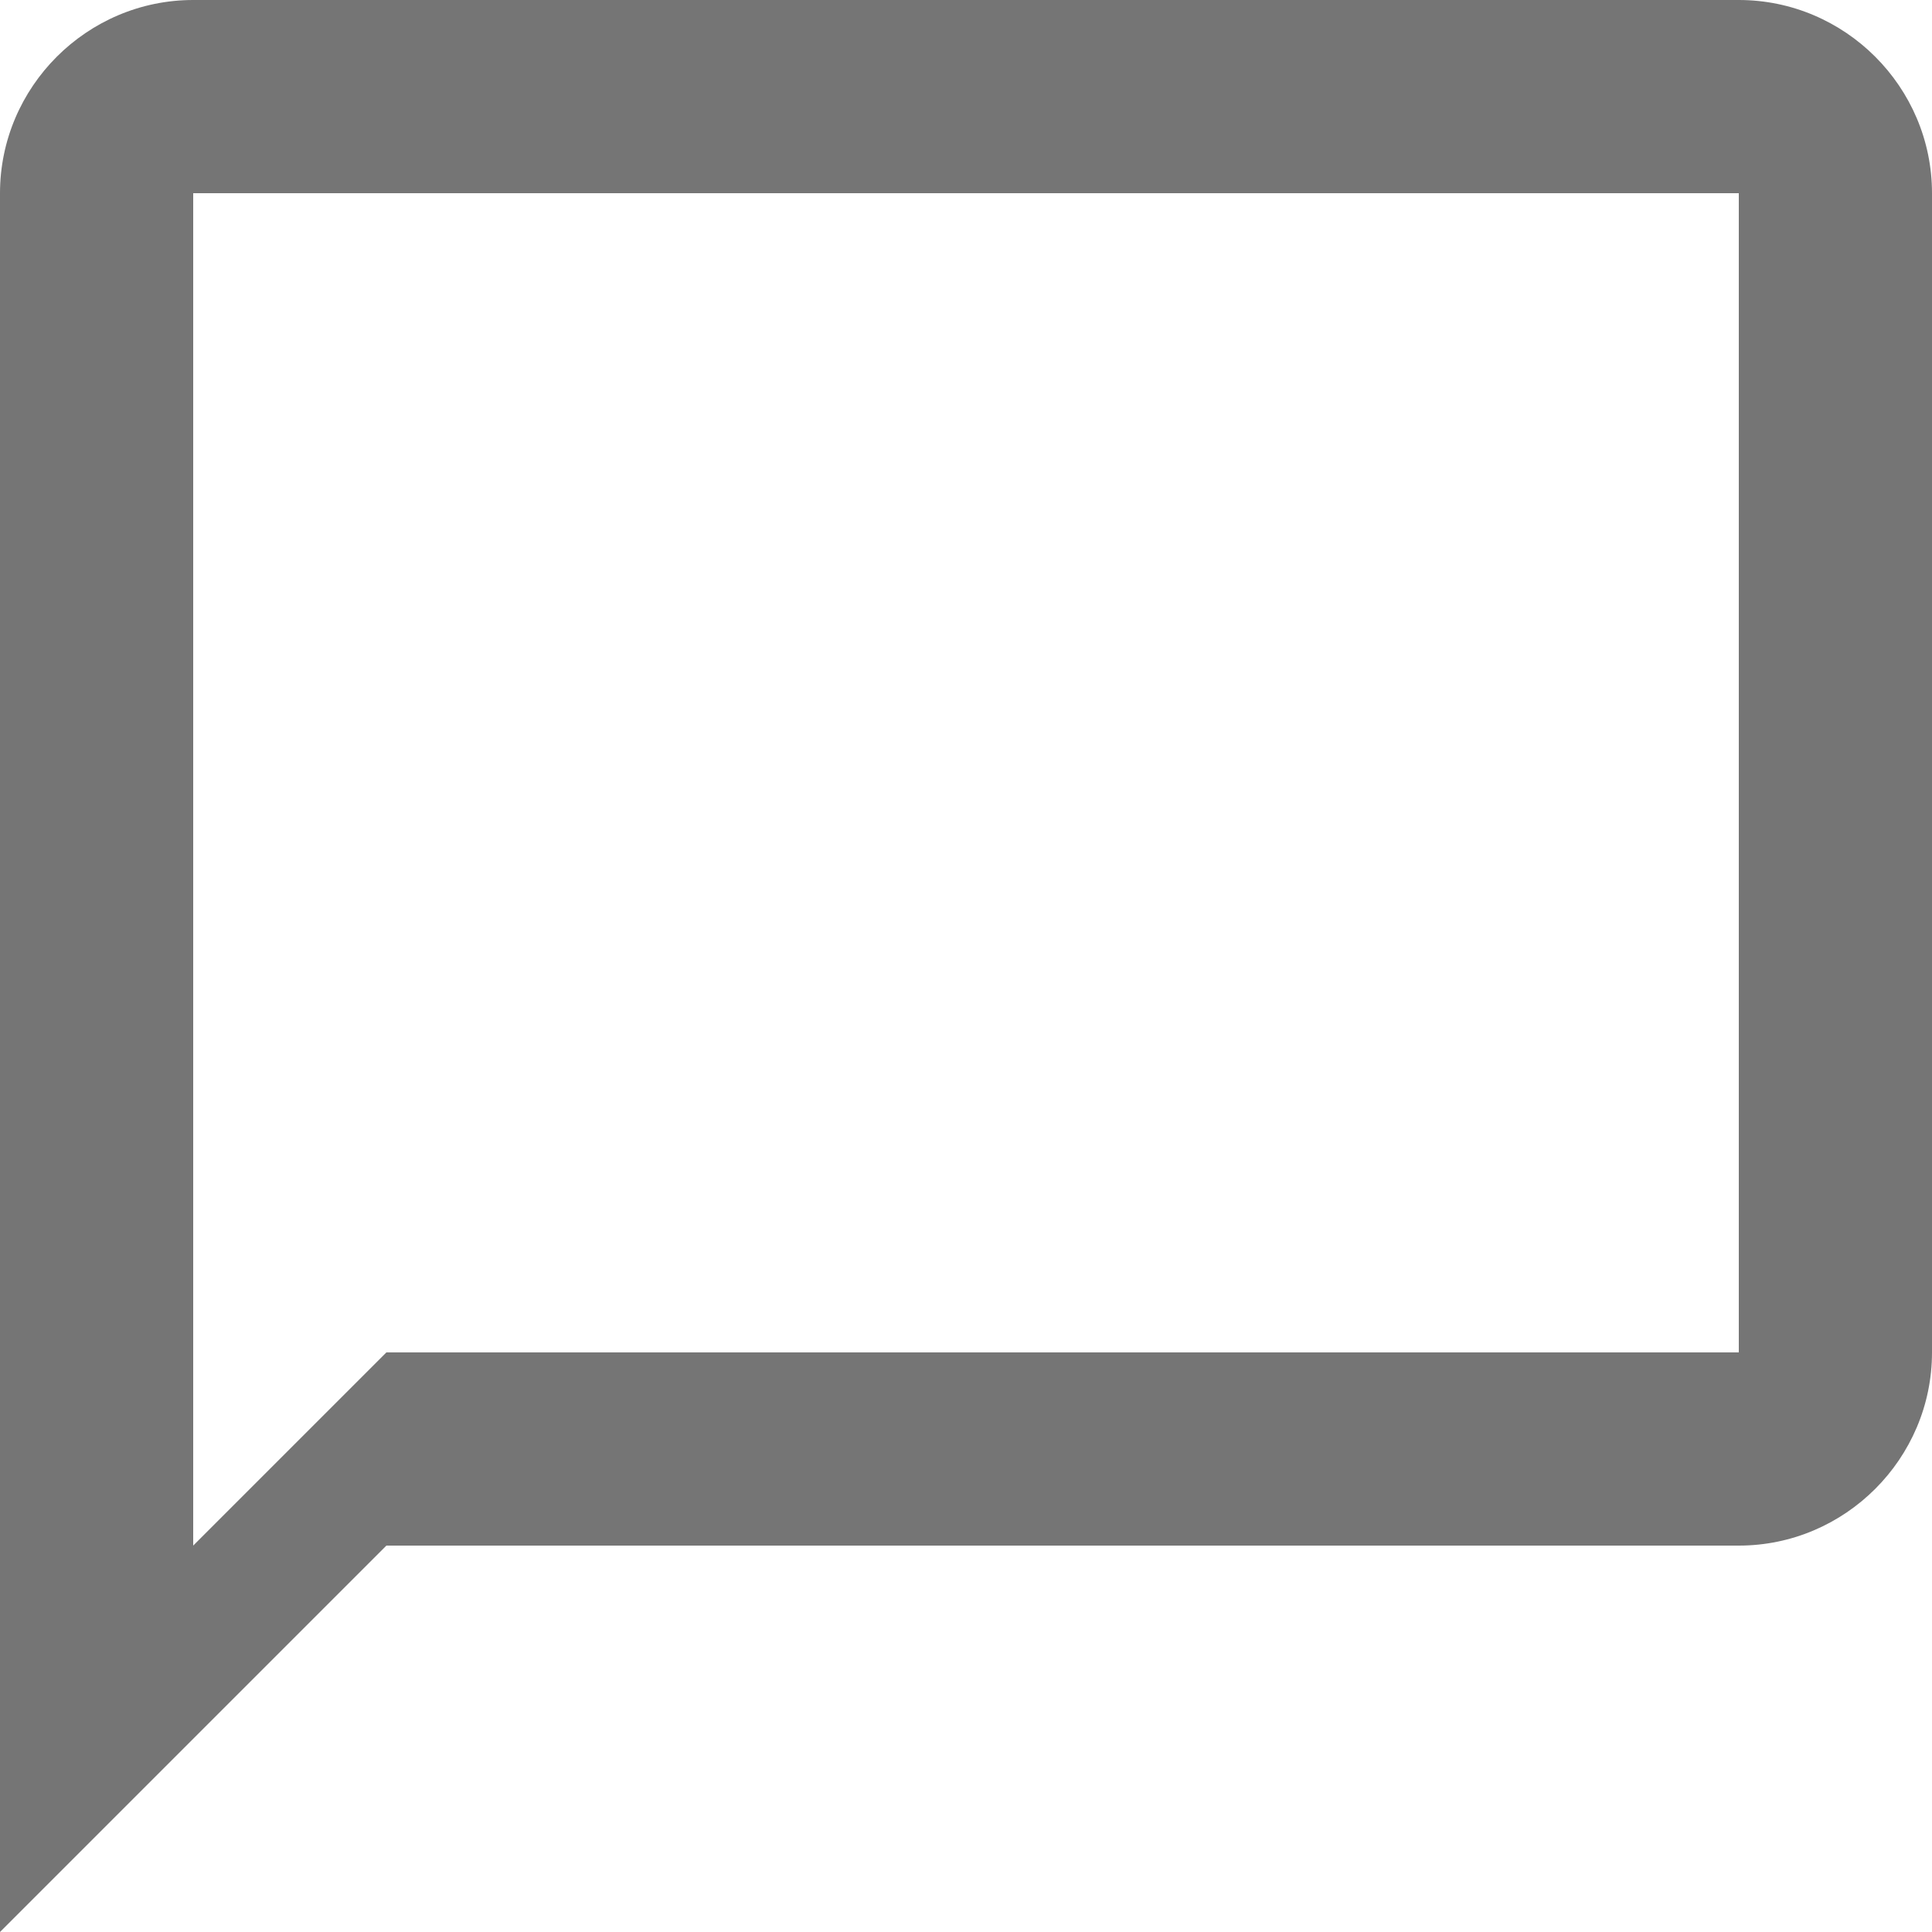
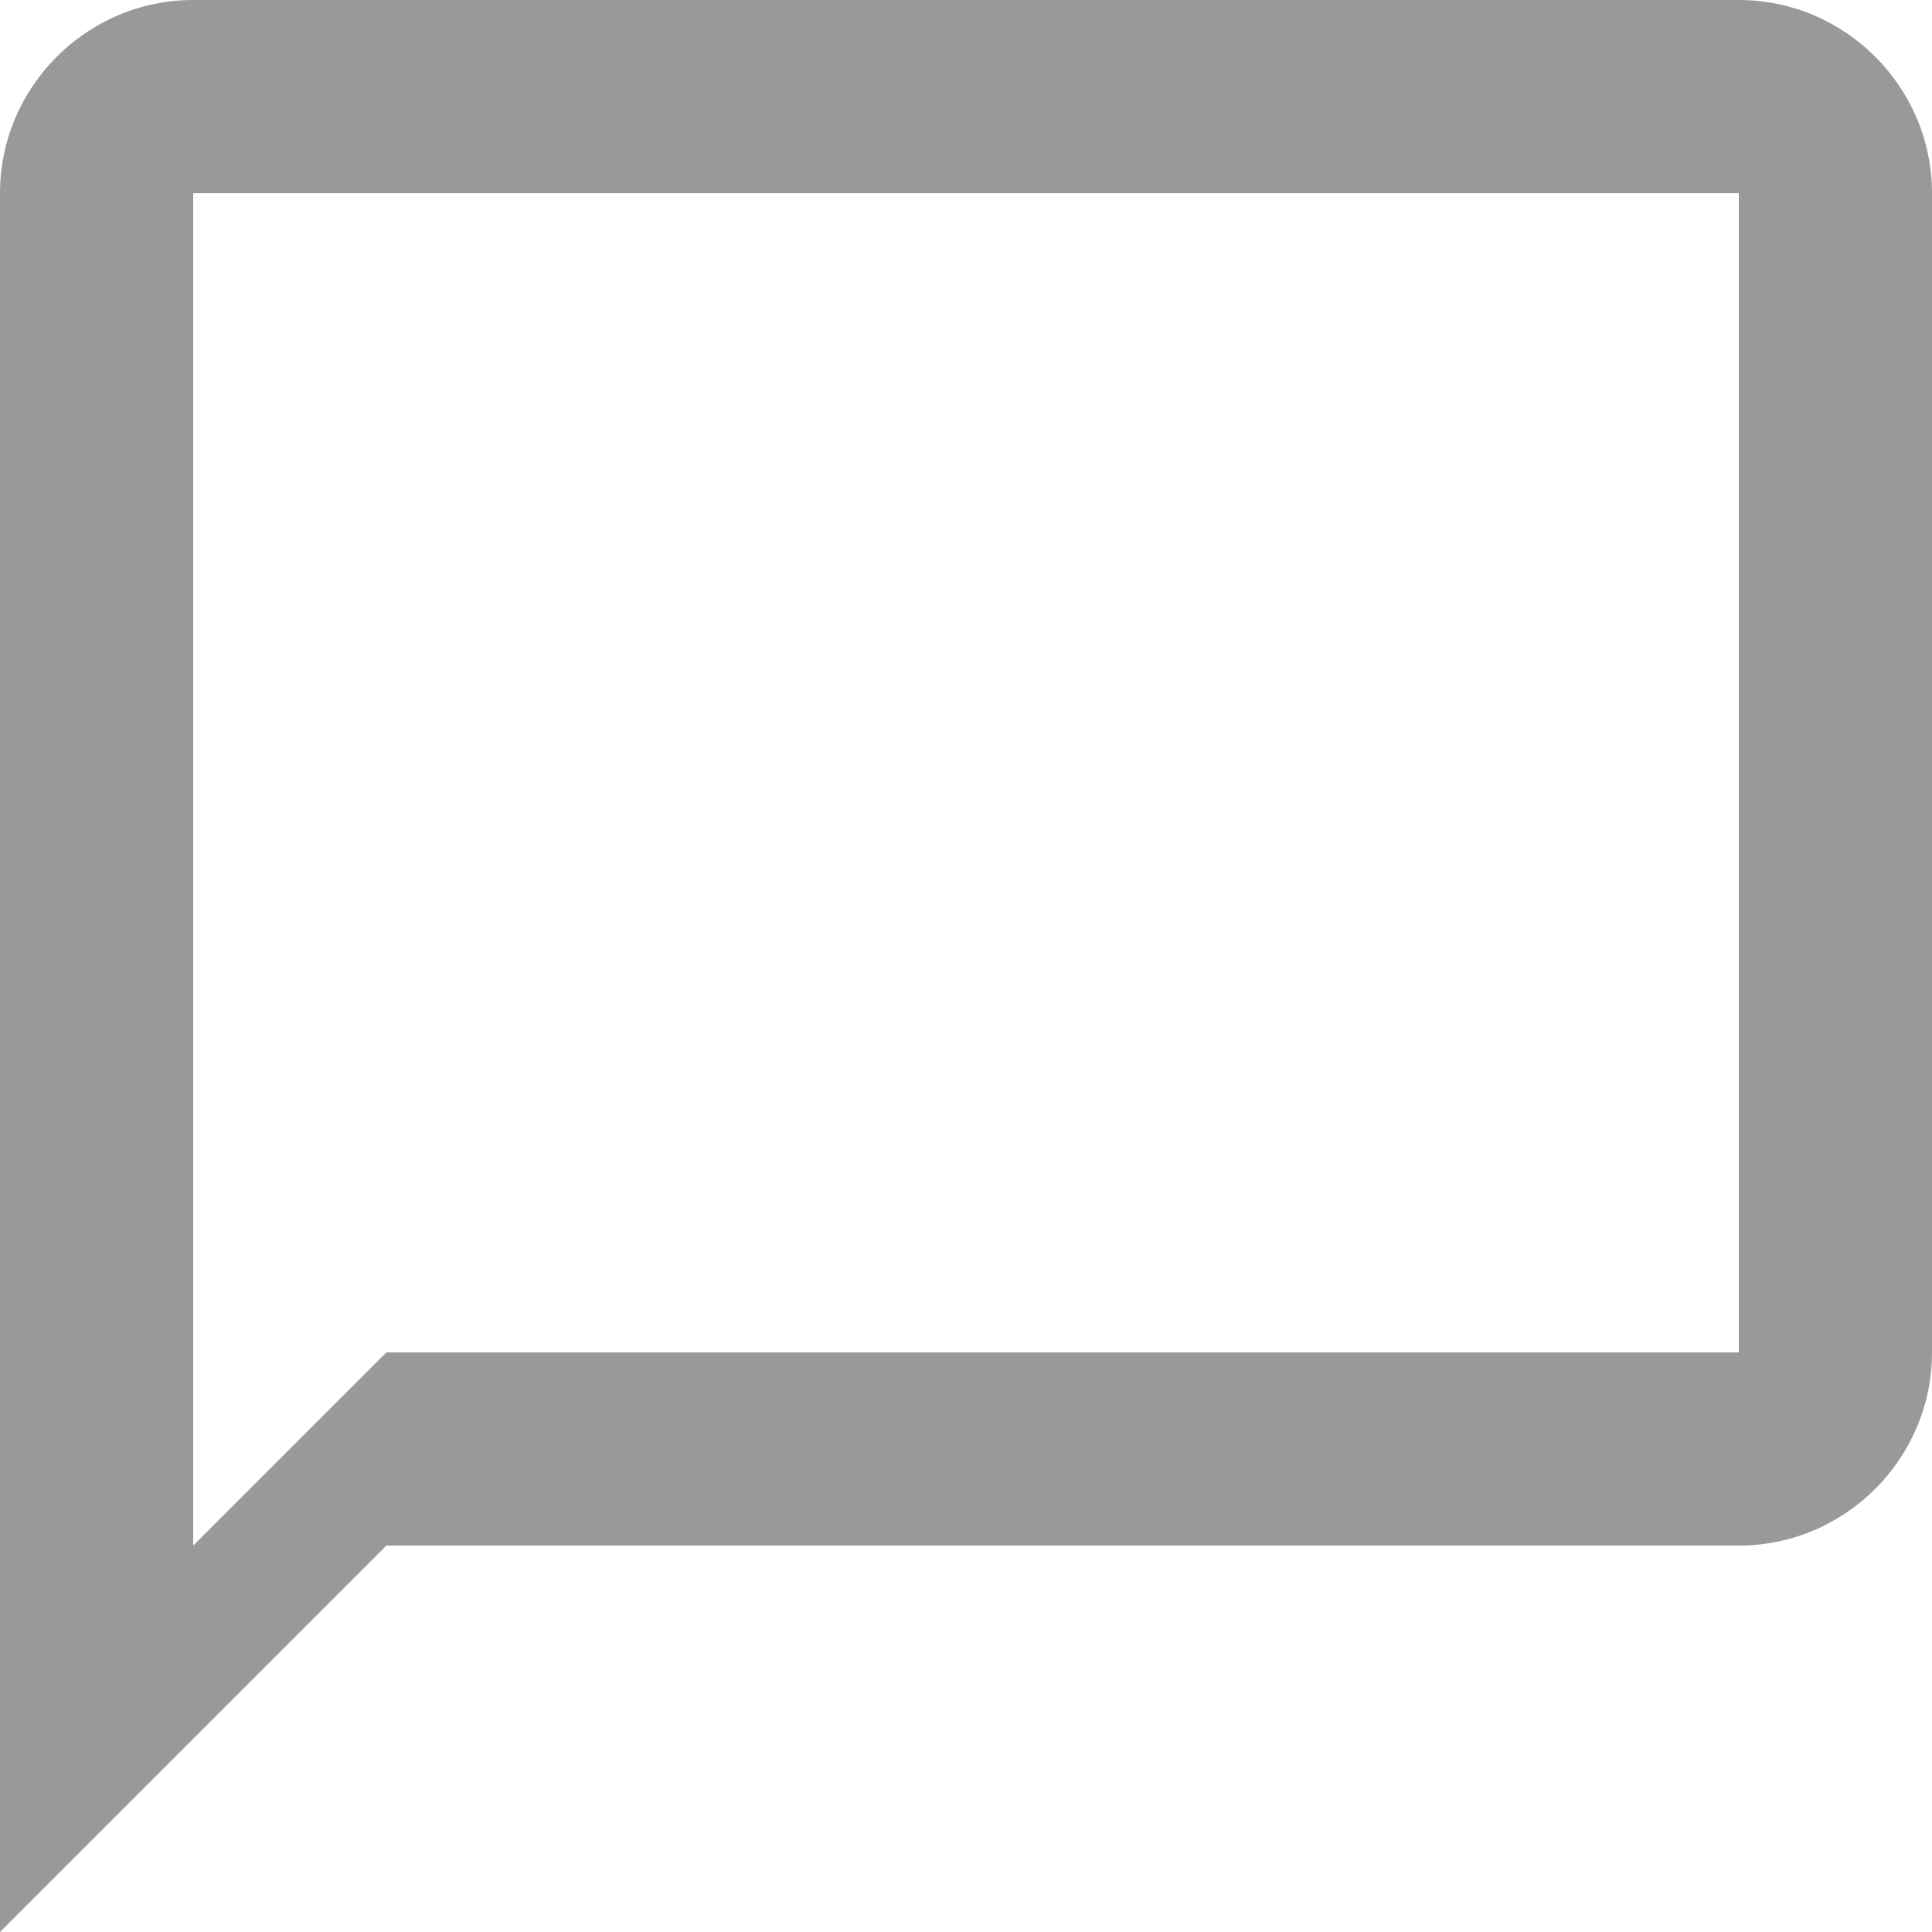
<svg xmlns="http://www.w3.org/2000/svg" width="20" height="20" viewBox="0 0 20 20" fill="none">
-   <path d="M18 0H2C0.9 0 0 0.9 0 2V20L4 16H18C19.1 16 20 15.1 20 14V2C20 0.9 19.1 0 18 0ZM18 14H4L2 16V2H18V14Z" fill="black" fill-opacity="0.54" />
+   <path d="M18 0H2C0.9 0 0 0.9 0 2V20L4 16H18C19.1 16 20 15.1 20 14V2C20 0.9 19.1 0 18 0ZM18 14H4L2 16V2H18V14Z" fill="gray" fill-opacity="0.80" />
</svg>
